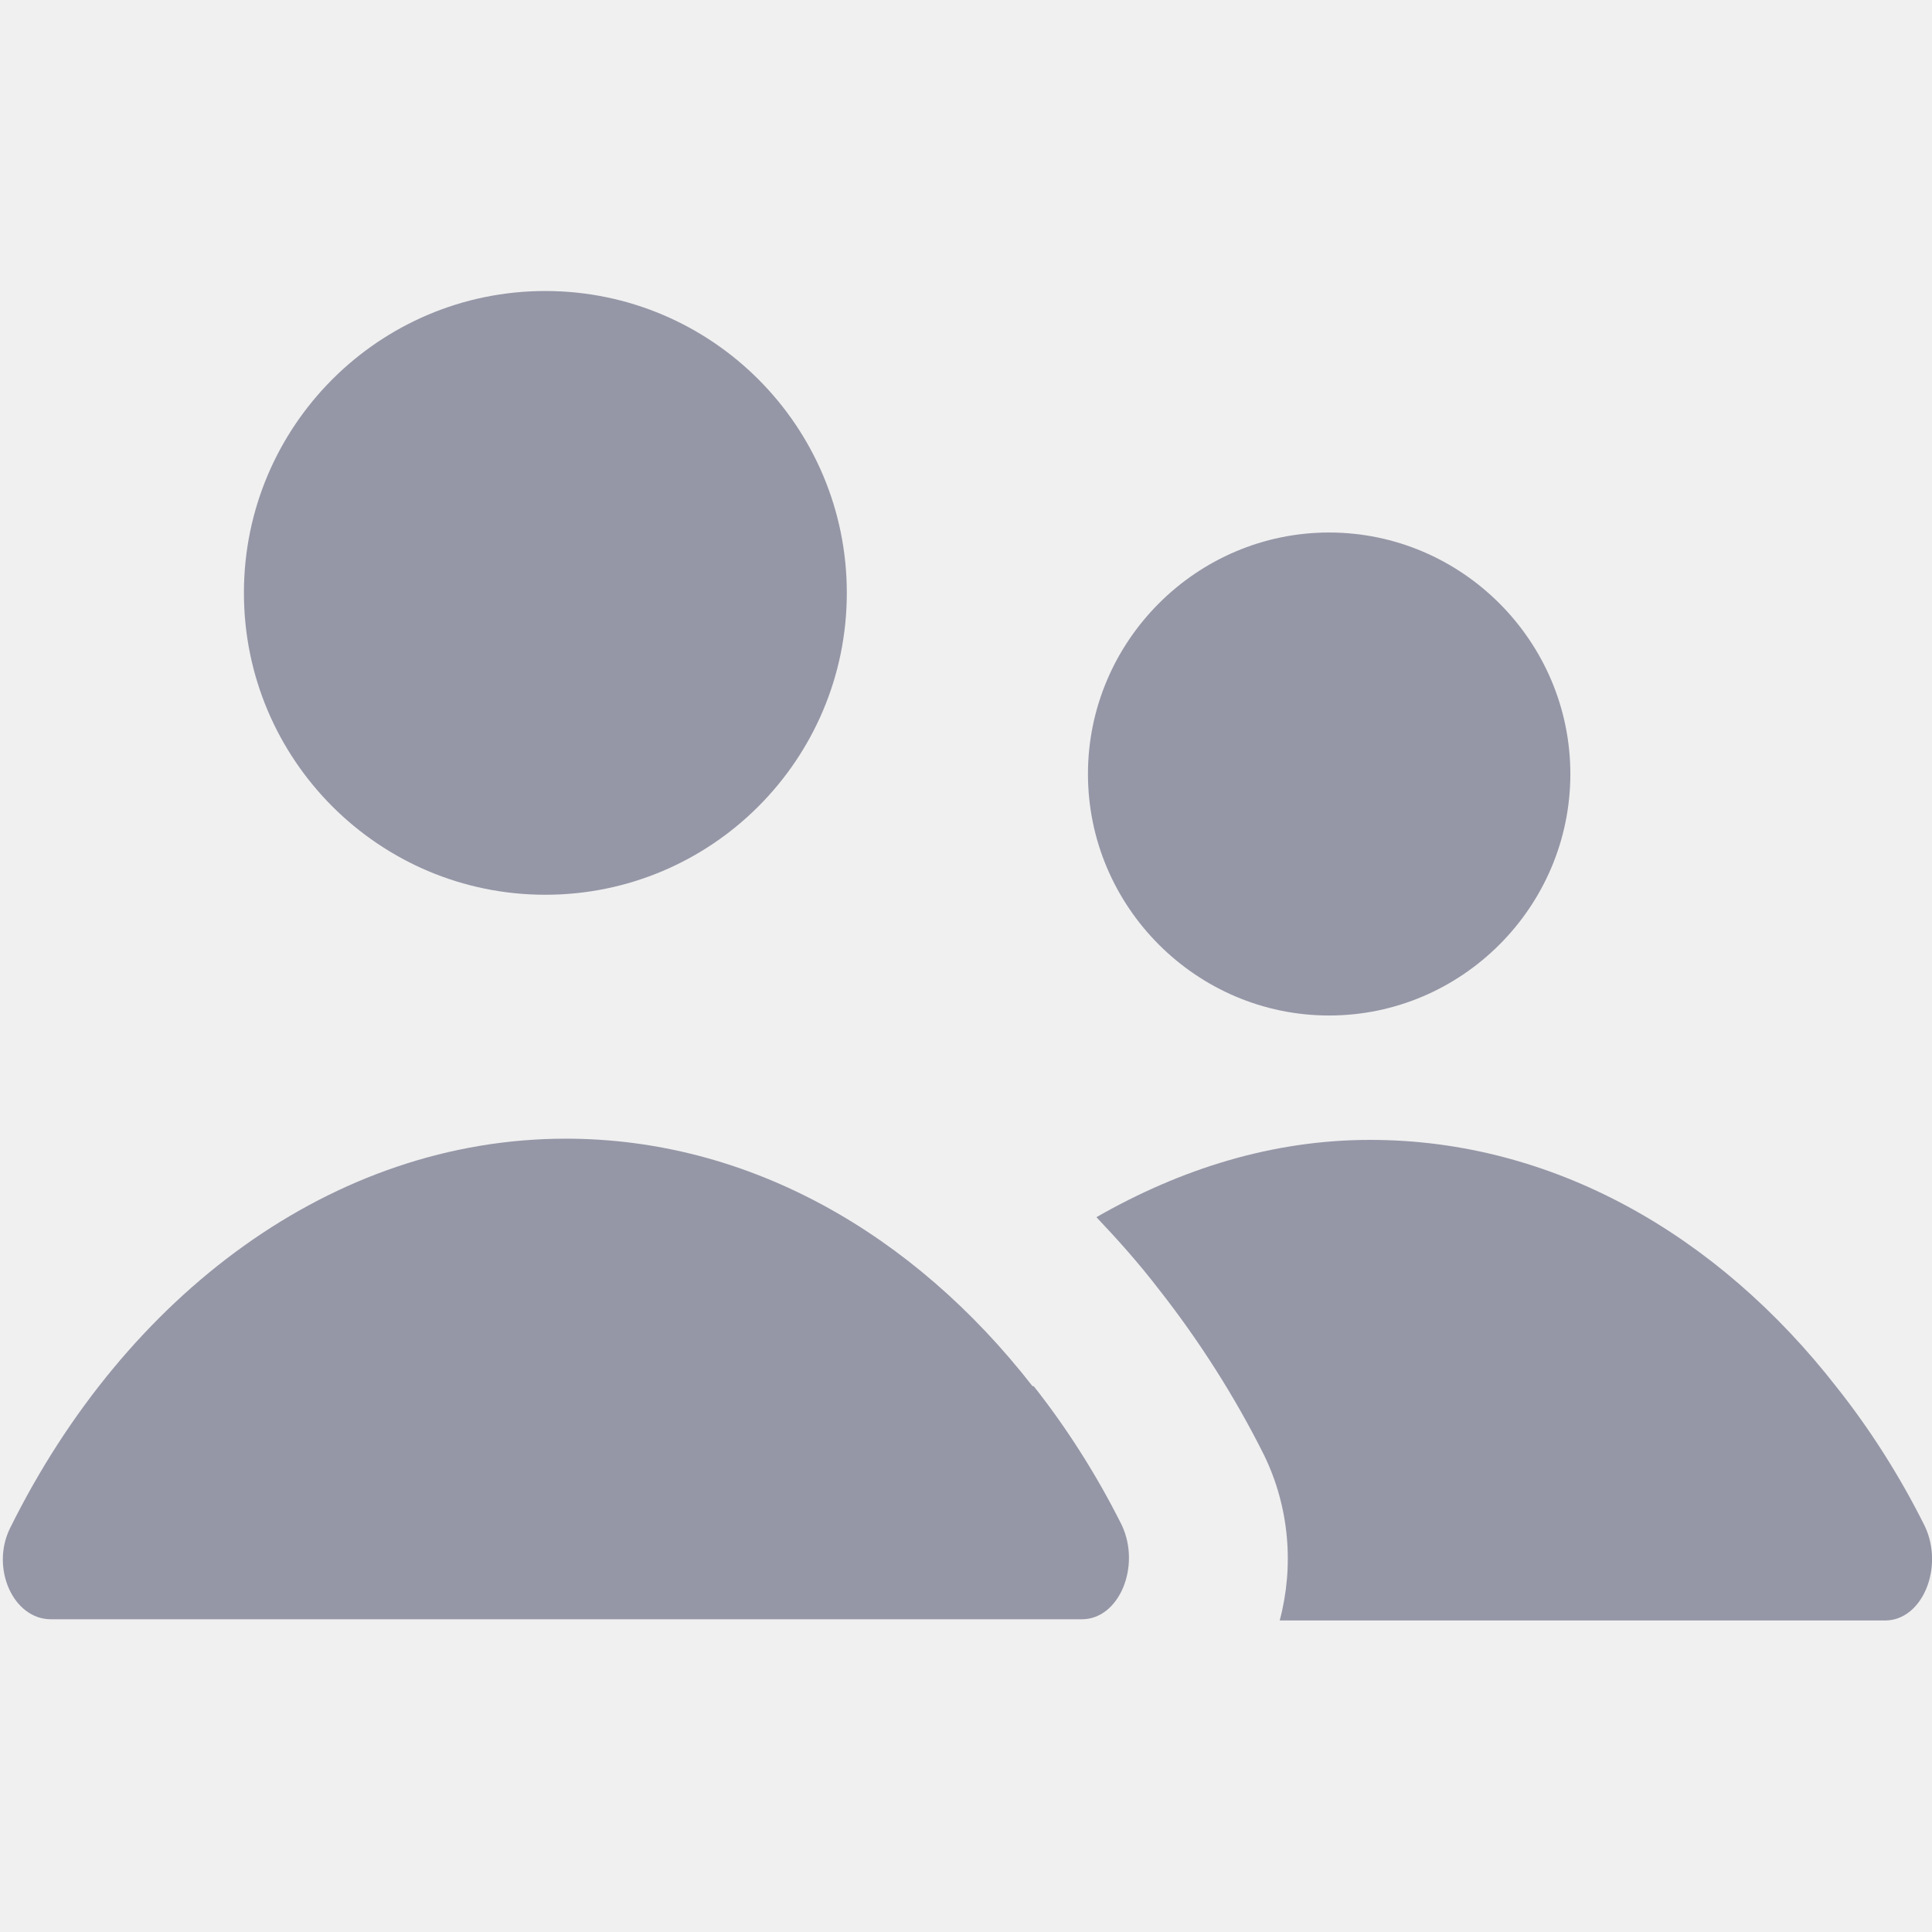
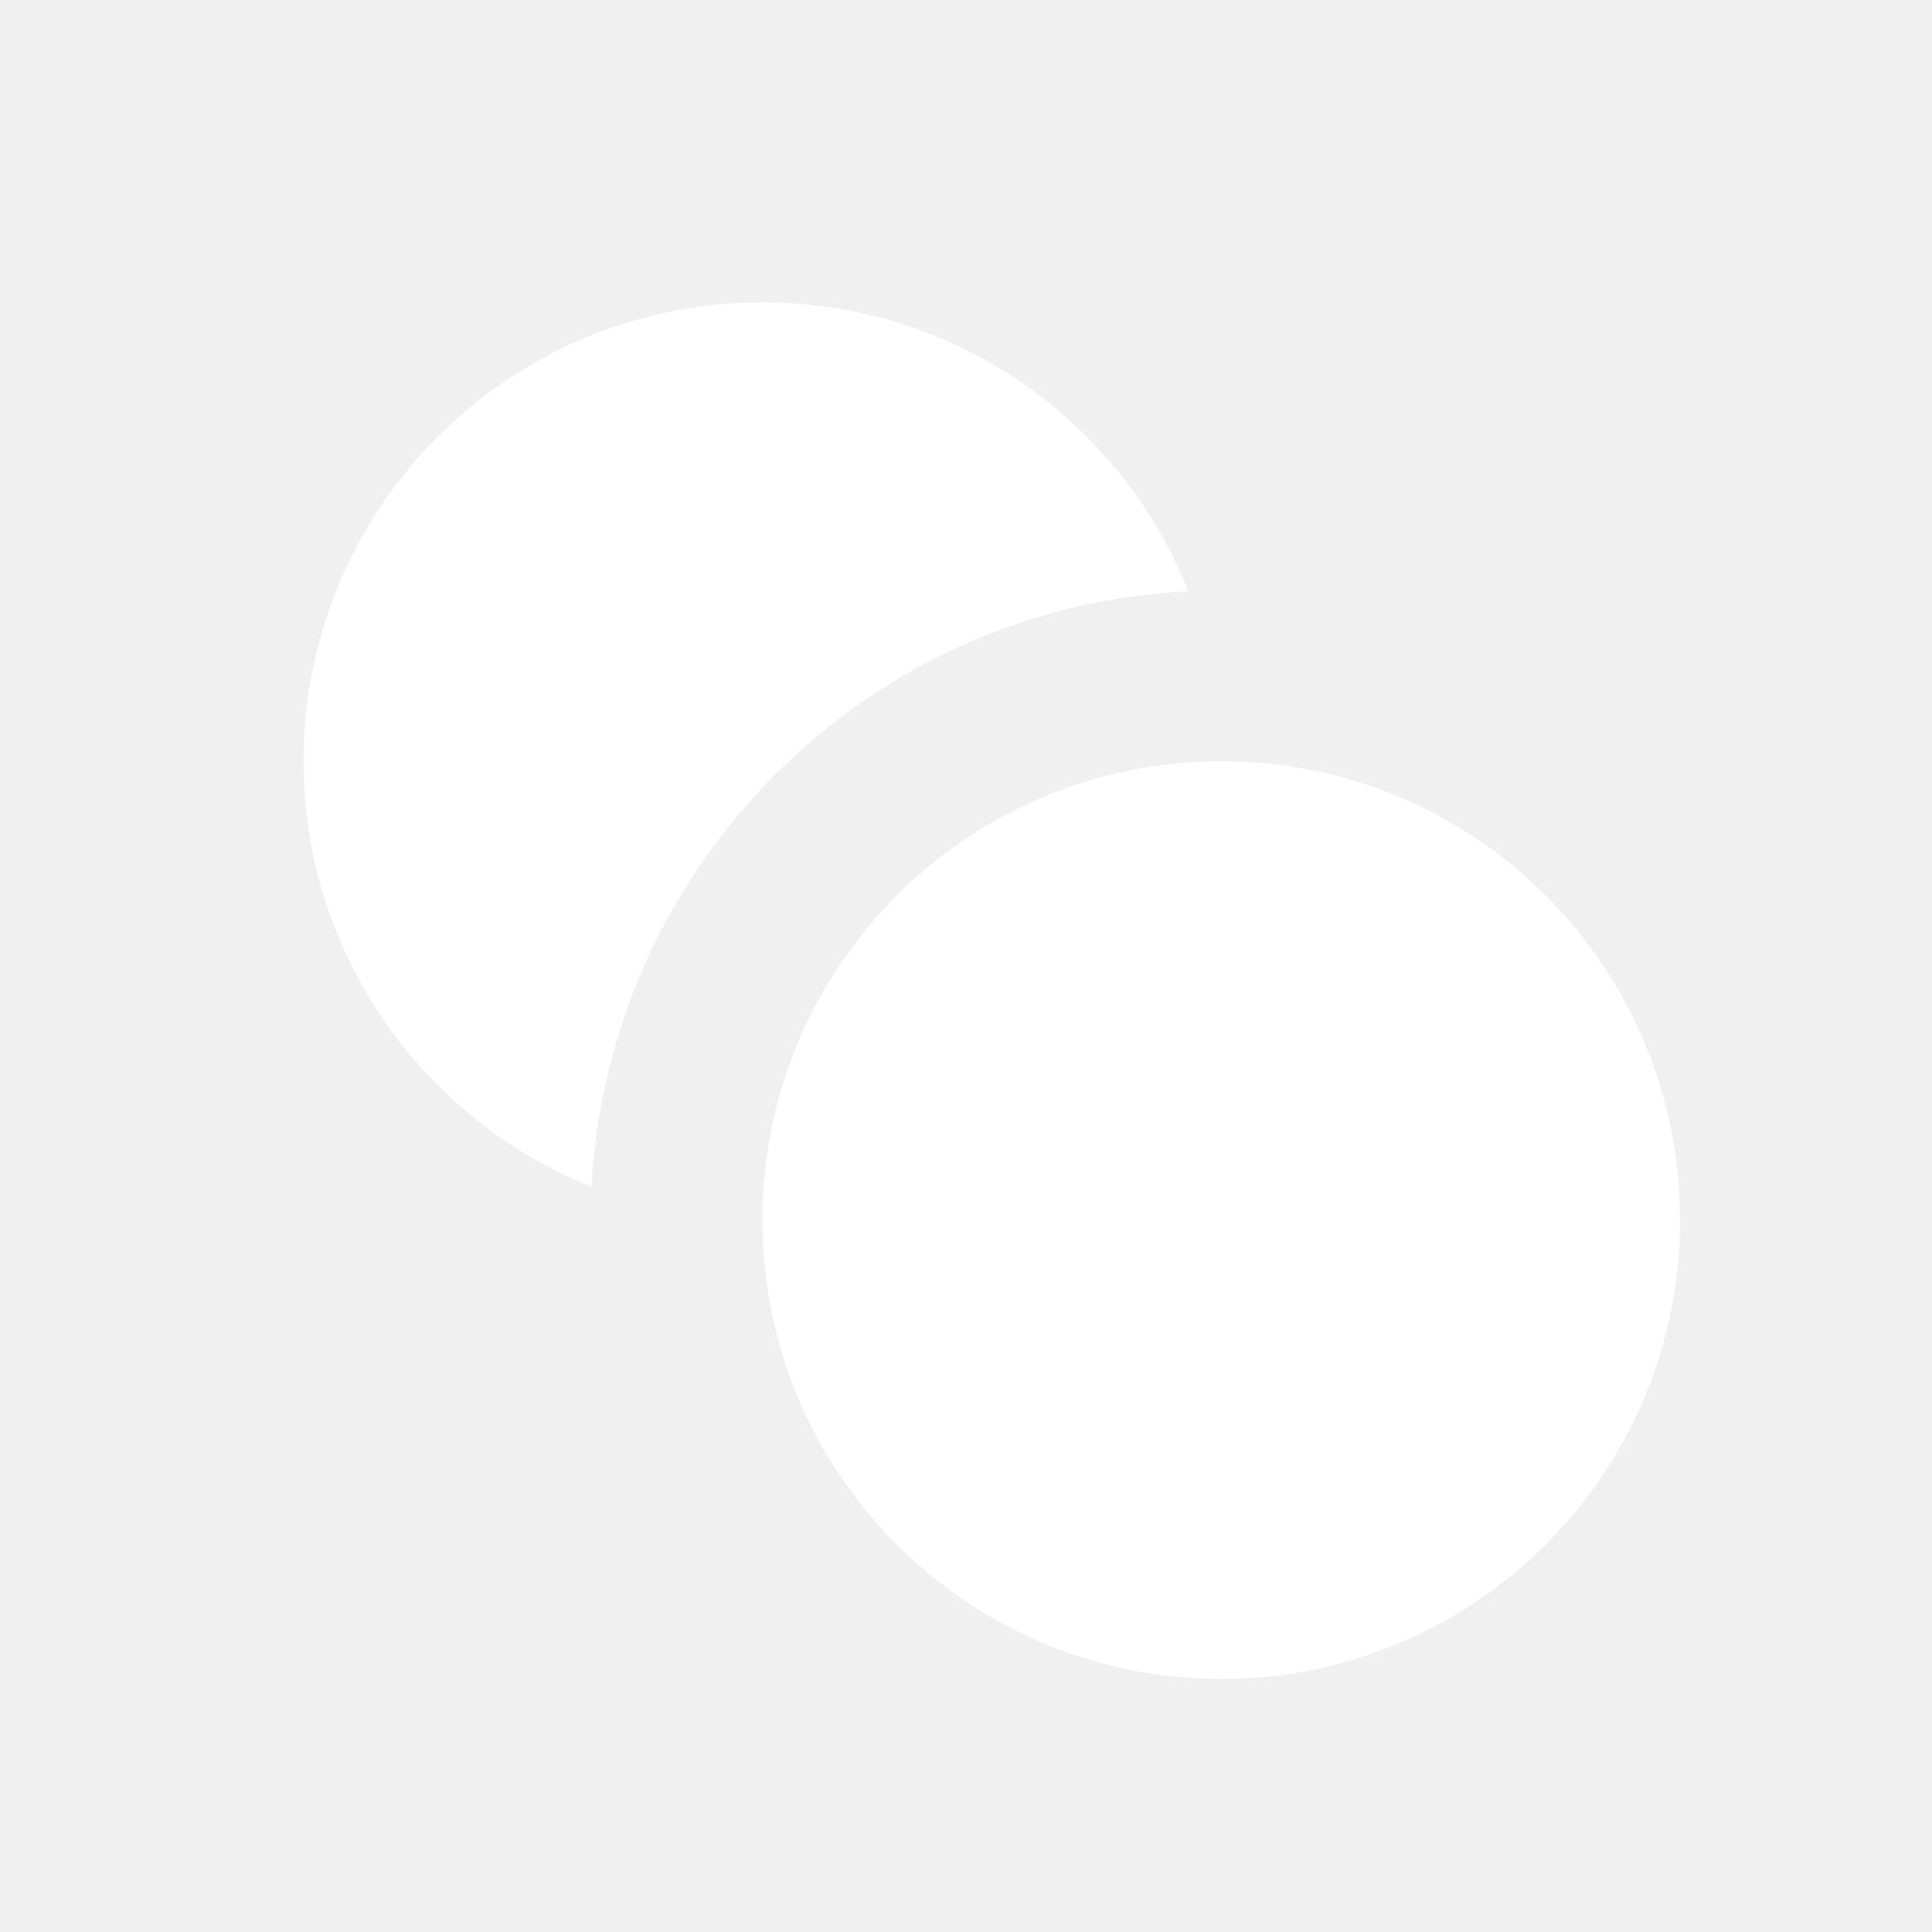
- <svg xmlns="http://www.w3.org/2000/svg" width="16" height="16" viewBox="0 0 16 16" fill="none">
-   <g id="icon-flat-holders" clip-path="url(#clip0_526_11501)">
-     <g id="Group">
-       <path id="Vector" d="M4.516 7.41C5.895 7.41 7.013 6.29 7.013 4.91C7.013 3.53 5.895 2.41 4.516 2.41C3.138 2.41 2.02 3.53 2.02 4.91C2.02 6.29 3.138 7.41 4.516 7.41Z" fill="#9597A7" />
-       <path id="Vector_2" d="M11.007 8.41C12.106 8.41 13.005 7.51 13.005 6.41C13.005 5.31 12.106 4.41 11.007 4.41C9.909 4.41 9.01 5.31 9.01 6.41C9.01 7.51 9.909 8.41 11.007 8.41Z" fill="#9597A7" />
-       <path id="Vector_3" d="M15.941 12.64C15.732 12.22 15.482 11.83 15.212 11.49C14.224 10.22 12.855 9.44 11.347 9.44C10.538 9.44 9.779 9.68 9.08 10.08C9.26 10.27 9.43 10.46 9.599 10.68C9.929 11.1 10.229 11.57 10.468 12.05C10.678 12.48 10.718 12.97 10.598 13.42H15.612C15.921 13.42 16.101 12.98 15.941 12.64Z" fill="#9597A7" />
-       <path id="Vector_4" d="M8.551 11.48C7.562 10.21 6.194 9.43 4.686 9.43C2.758 9.43 1.04 10.72 0.081 12.66C-0.078 12.99 0.111 13.41 0.421 13.41H8.96C9.27 13.41 9.45 12.97 9.29 12.63C9.08 12.21 8.83 11.82 8.561 11.48H8.551Z" fill="#9597A7" />
-     </g>
+ <svg xmlns="http://www.w3.org/2000/svg" width="20" height="20" viewBox="0 0 20 20" fill="none">
+   <g clip-path="url(#clip0_4523_38335)">
+     <path d="M12.642 17.38C15.267 17.38 17.392 15.254 17.392 12.63C17.392 10.005 15.267 7.88 12.642 7.88C10.018 7.88 7.892 10.005 7.892 12.63C7.892 15.254 10.018 17.38 12.642 17.38Z" fill="white" />
+     <path d="M12.298 6.11C11.597 4.365 9.899 3.13 7.892 3.13C5.268 3.13 3.142 5.255 3.142 7.88C3.142 9.875 4.377 11.585 6.123 12.285C6.301 8.96 8.961 6.288 12.286 6.122L12.298 6.11Z" fill="white" />
  </g>
  <defs>
-     <clipPath id="clip0_526_11501">
-       <rect width="16" height="16" fill="white" />
+     <clipPath id="clip0_4523_38335">
+       <rect width="19" height="19" fill="white" transform="translate(0.767334 0.754639)" />
    </clipPath>
  </defs>
</svg>
